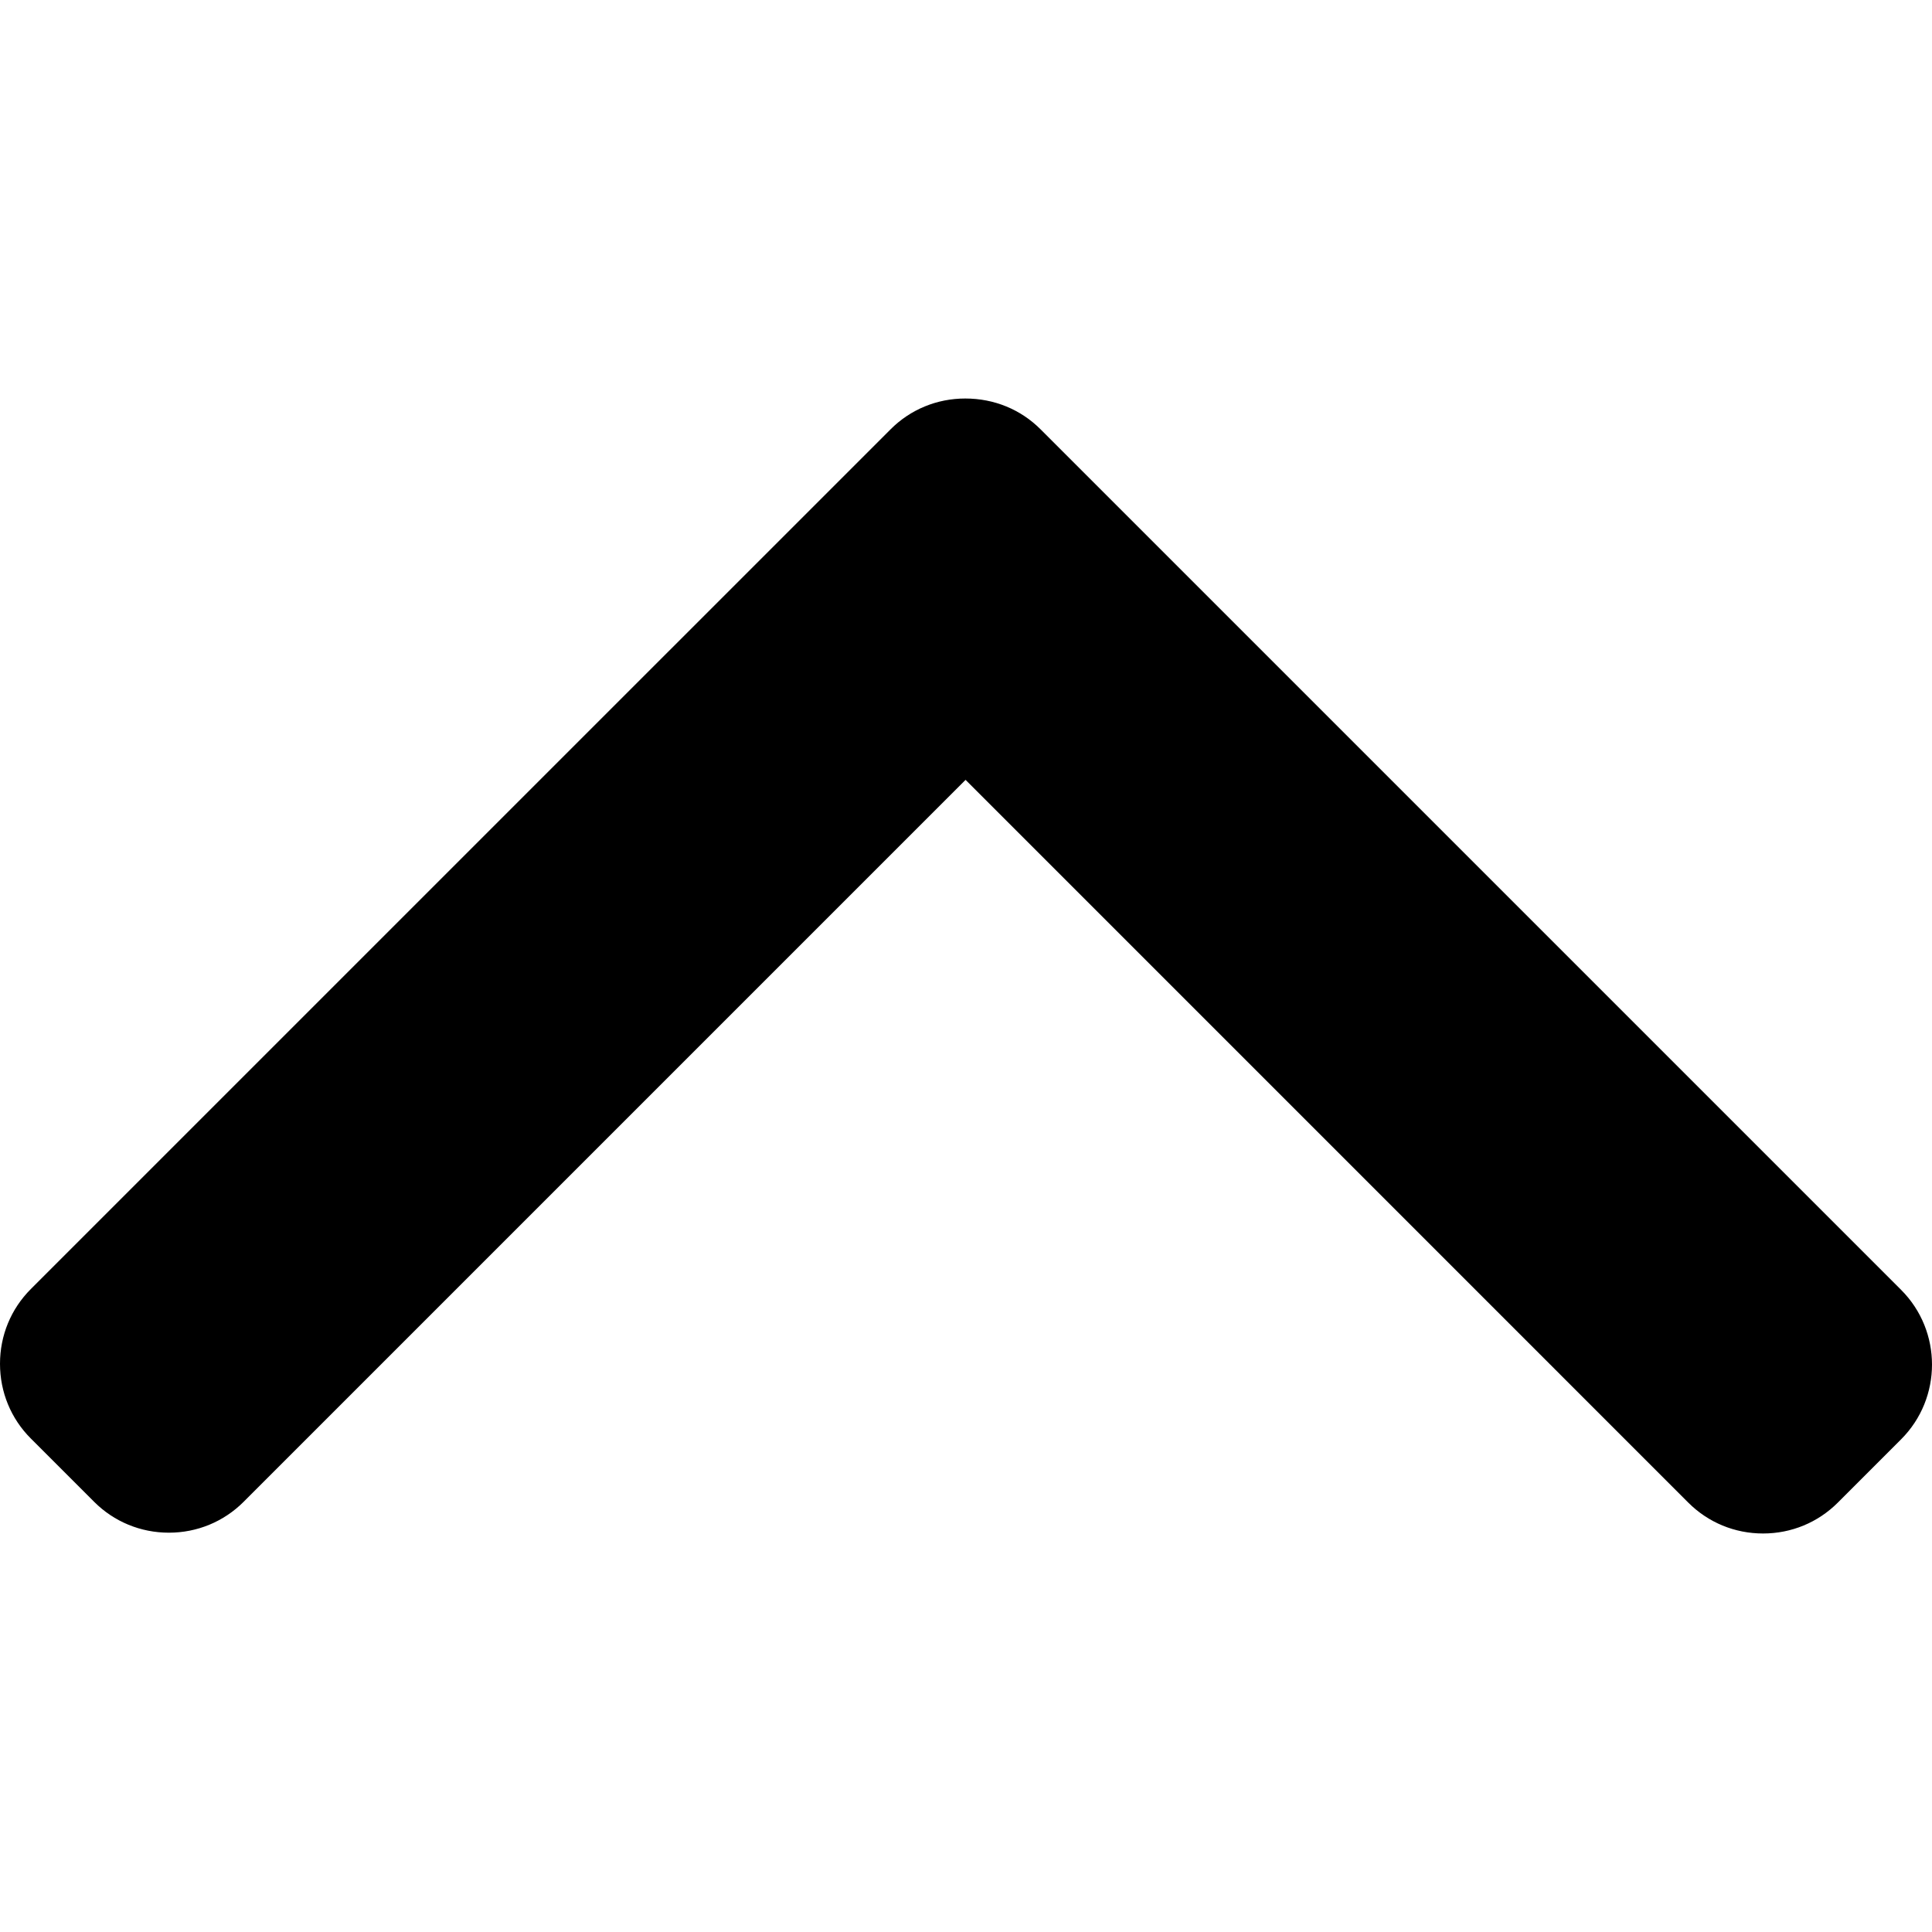
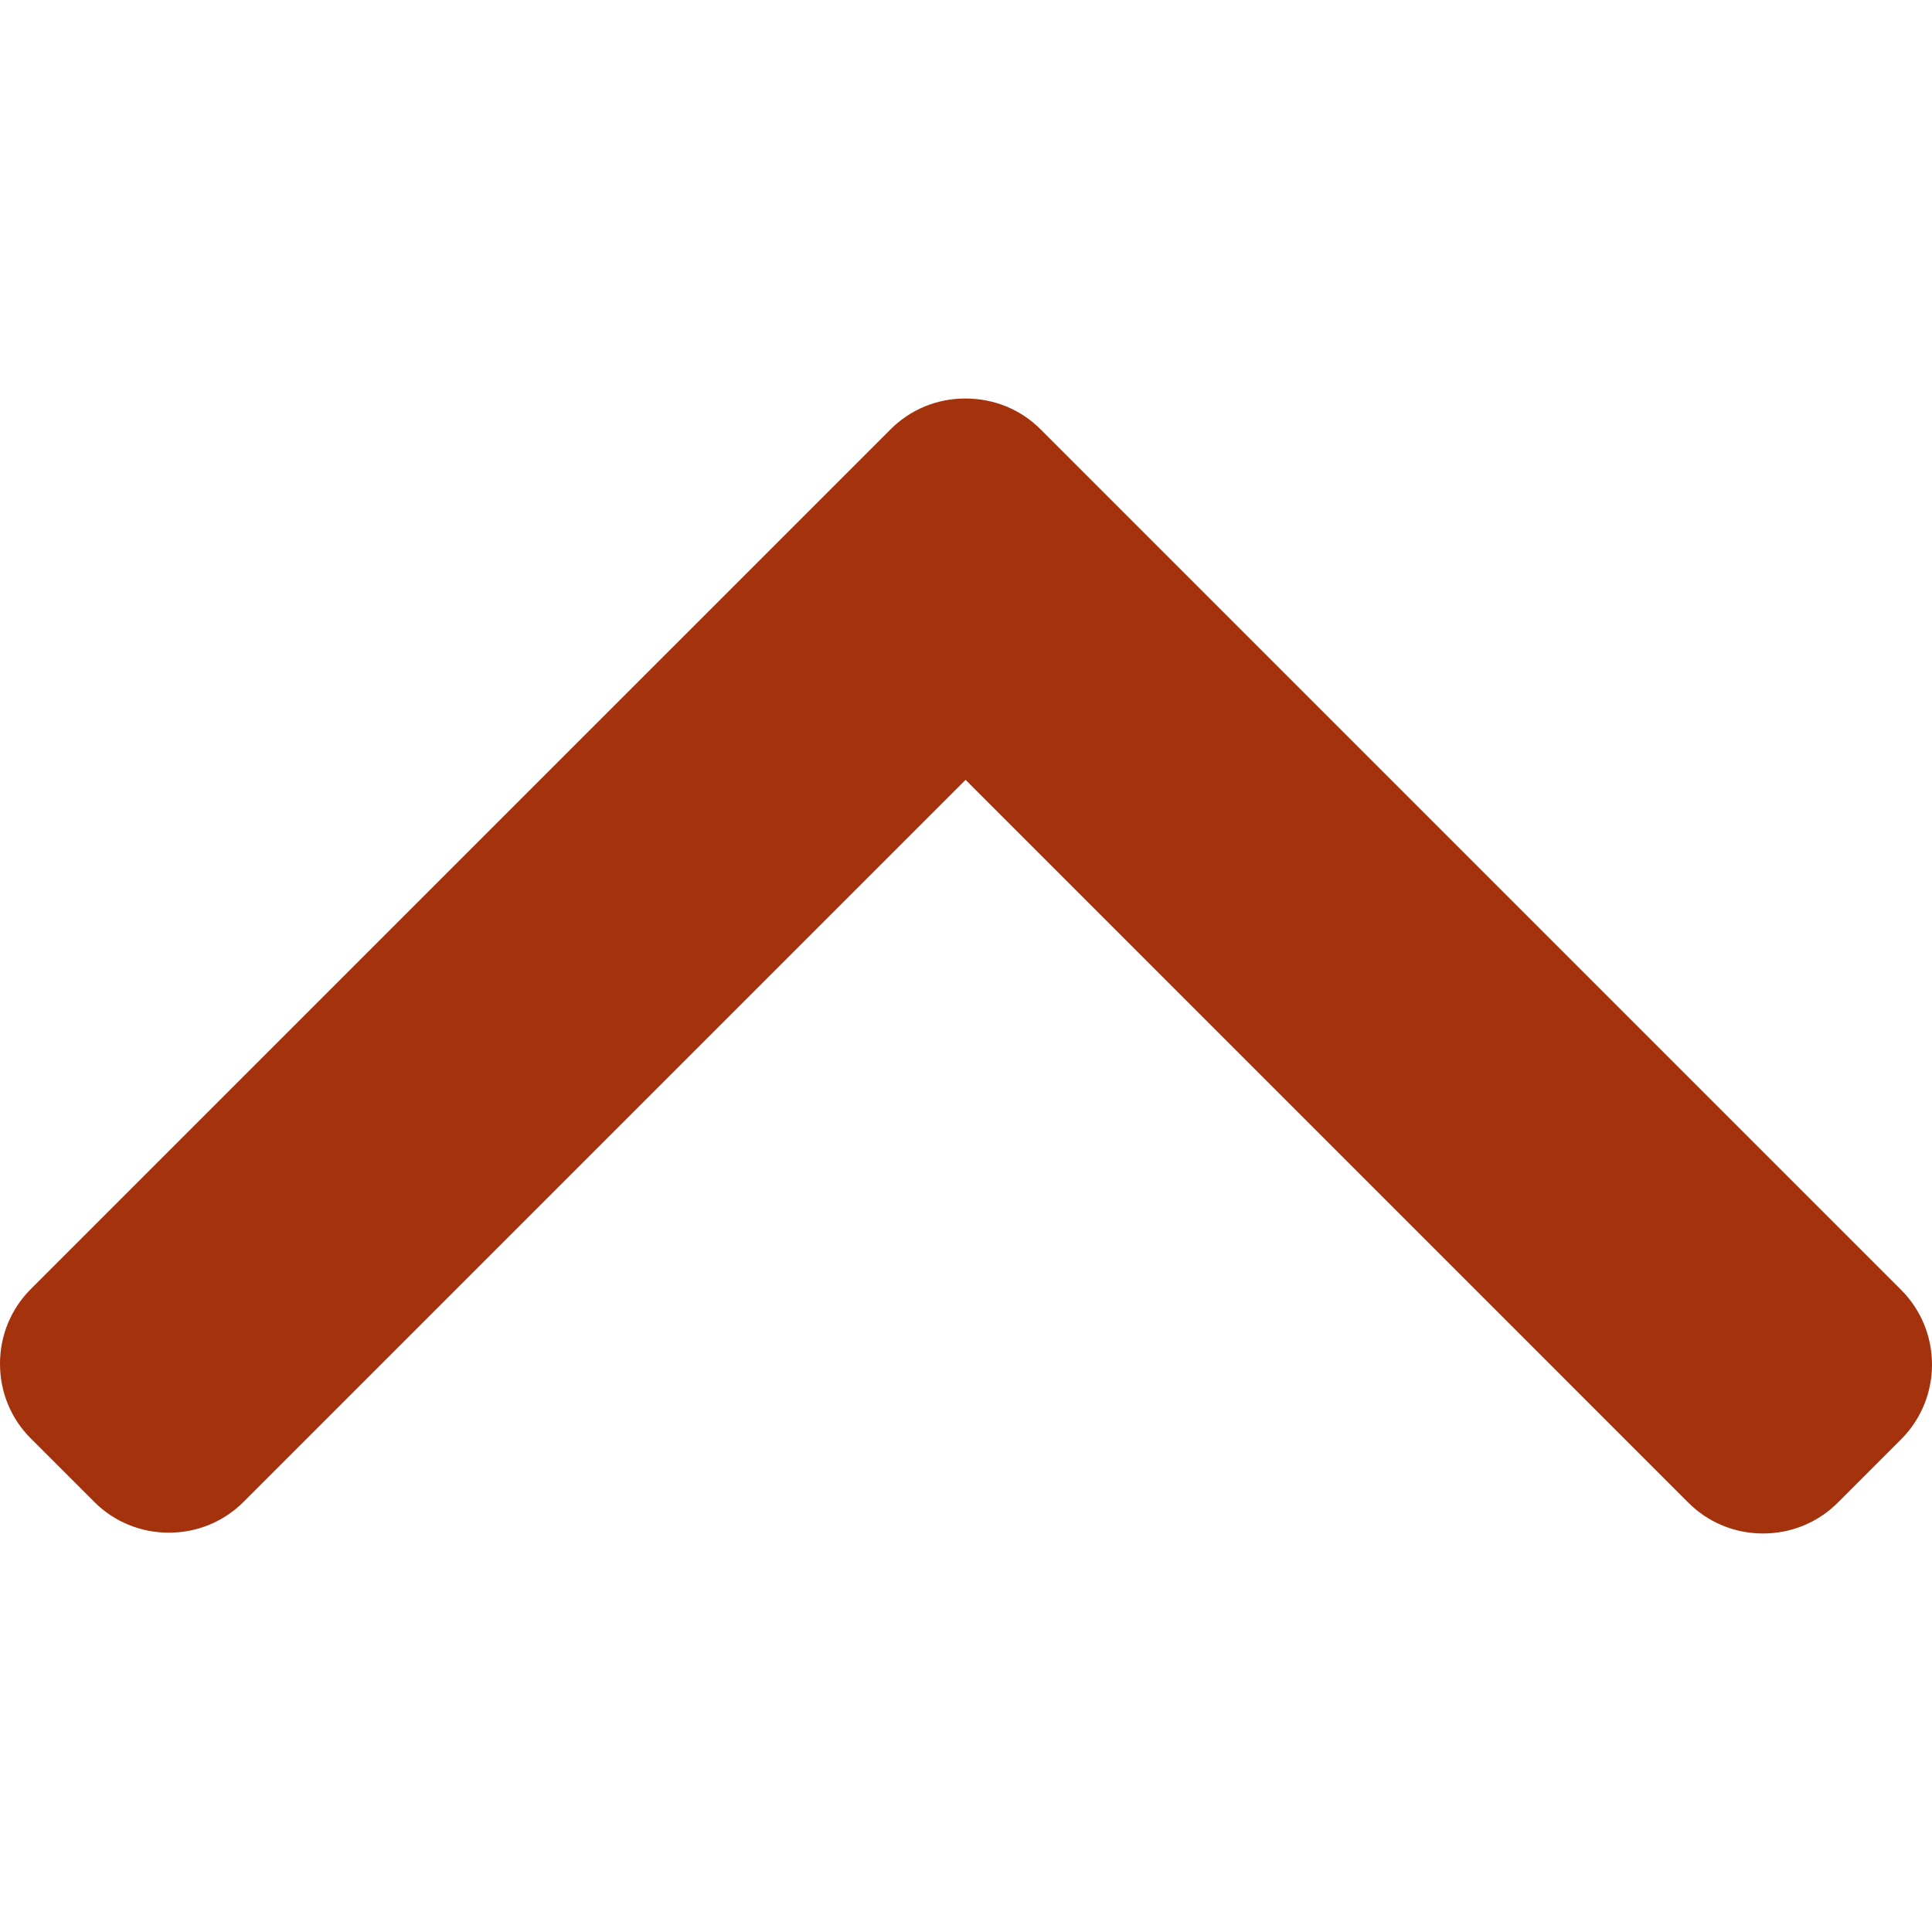
<svg xmlns="http://www.w3.org/2000/svg" version="1.1" id="Layer_1" x="0px" y="0px" viewBox="0 0 492.002 492.002" style="enable-background:new 0 0 492.002 492.002;" xml:space="preserve">
  <g>
    <g>
-       <path d="M484.136,328.473L264.988,109.329c-5.064-5.064-11.816-7.844-19.172-7.844c-7.208,0-13.964,2.78-19.02,7.844    L7.852,328.265C2.788,333.333,0,340.089,0,347.297c0,7.208,2.784,13.968,7.852,19.032l16.124,16.124    c5.064,5.064,11.824,7.86,19.032,7.86s13.964-2.796,19.032-7.86l183.852-183.852l184.056,184.064    c5.064,5.06,11.82,7.852,19.032,7.852c7.208,0,13.96-2.792,19.028-7.852l16.128-16.132    C494.624,356.041,494.624,338.965,484.136,328.473z" />
+       <path fill="#a4330d" d="M484.136,328.473L264.988,109.329c-5.064-5.064-11.816-7.844-19.172-7.844c-7.208,0-13.964,2.78-19.02,7.844    L7.852,328.265C2.788,333.333,0,340.089,0,347.297c0,7.208,2.784,13.968,7.852,19.032l16.124,16.124    c5.064,5.064,11.824,7.86,19.032,7.86s13.964-2.796,19.032-7.86l183.852-183.852l184.056,184.064    c5.064,5.06,11.82,7.852,19.032,7.852c7.208,0,13.96-2.792,19.028-7.852l16.128-16.132    C494.624,356.041,494.624,338.965,484.136,328.473z" />
    </g>
  </g>
  <g>
</g>
  <g>
</g>
  <g>
</g>
  <g>
</g>
  <g>
</g>
  <g>
</g>
  <g>
</g>
  <g>
</g>
  <g>
</g>
  <g>
</g>
  <g>
</g>
  <g>
</g>
  <g>
</g>
  <g>
</g>
  <g>
</g>
</svg>
